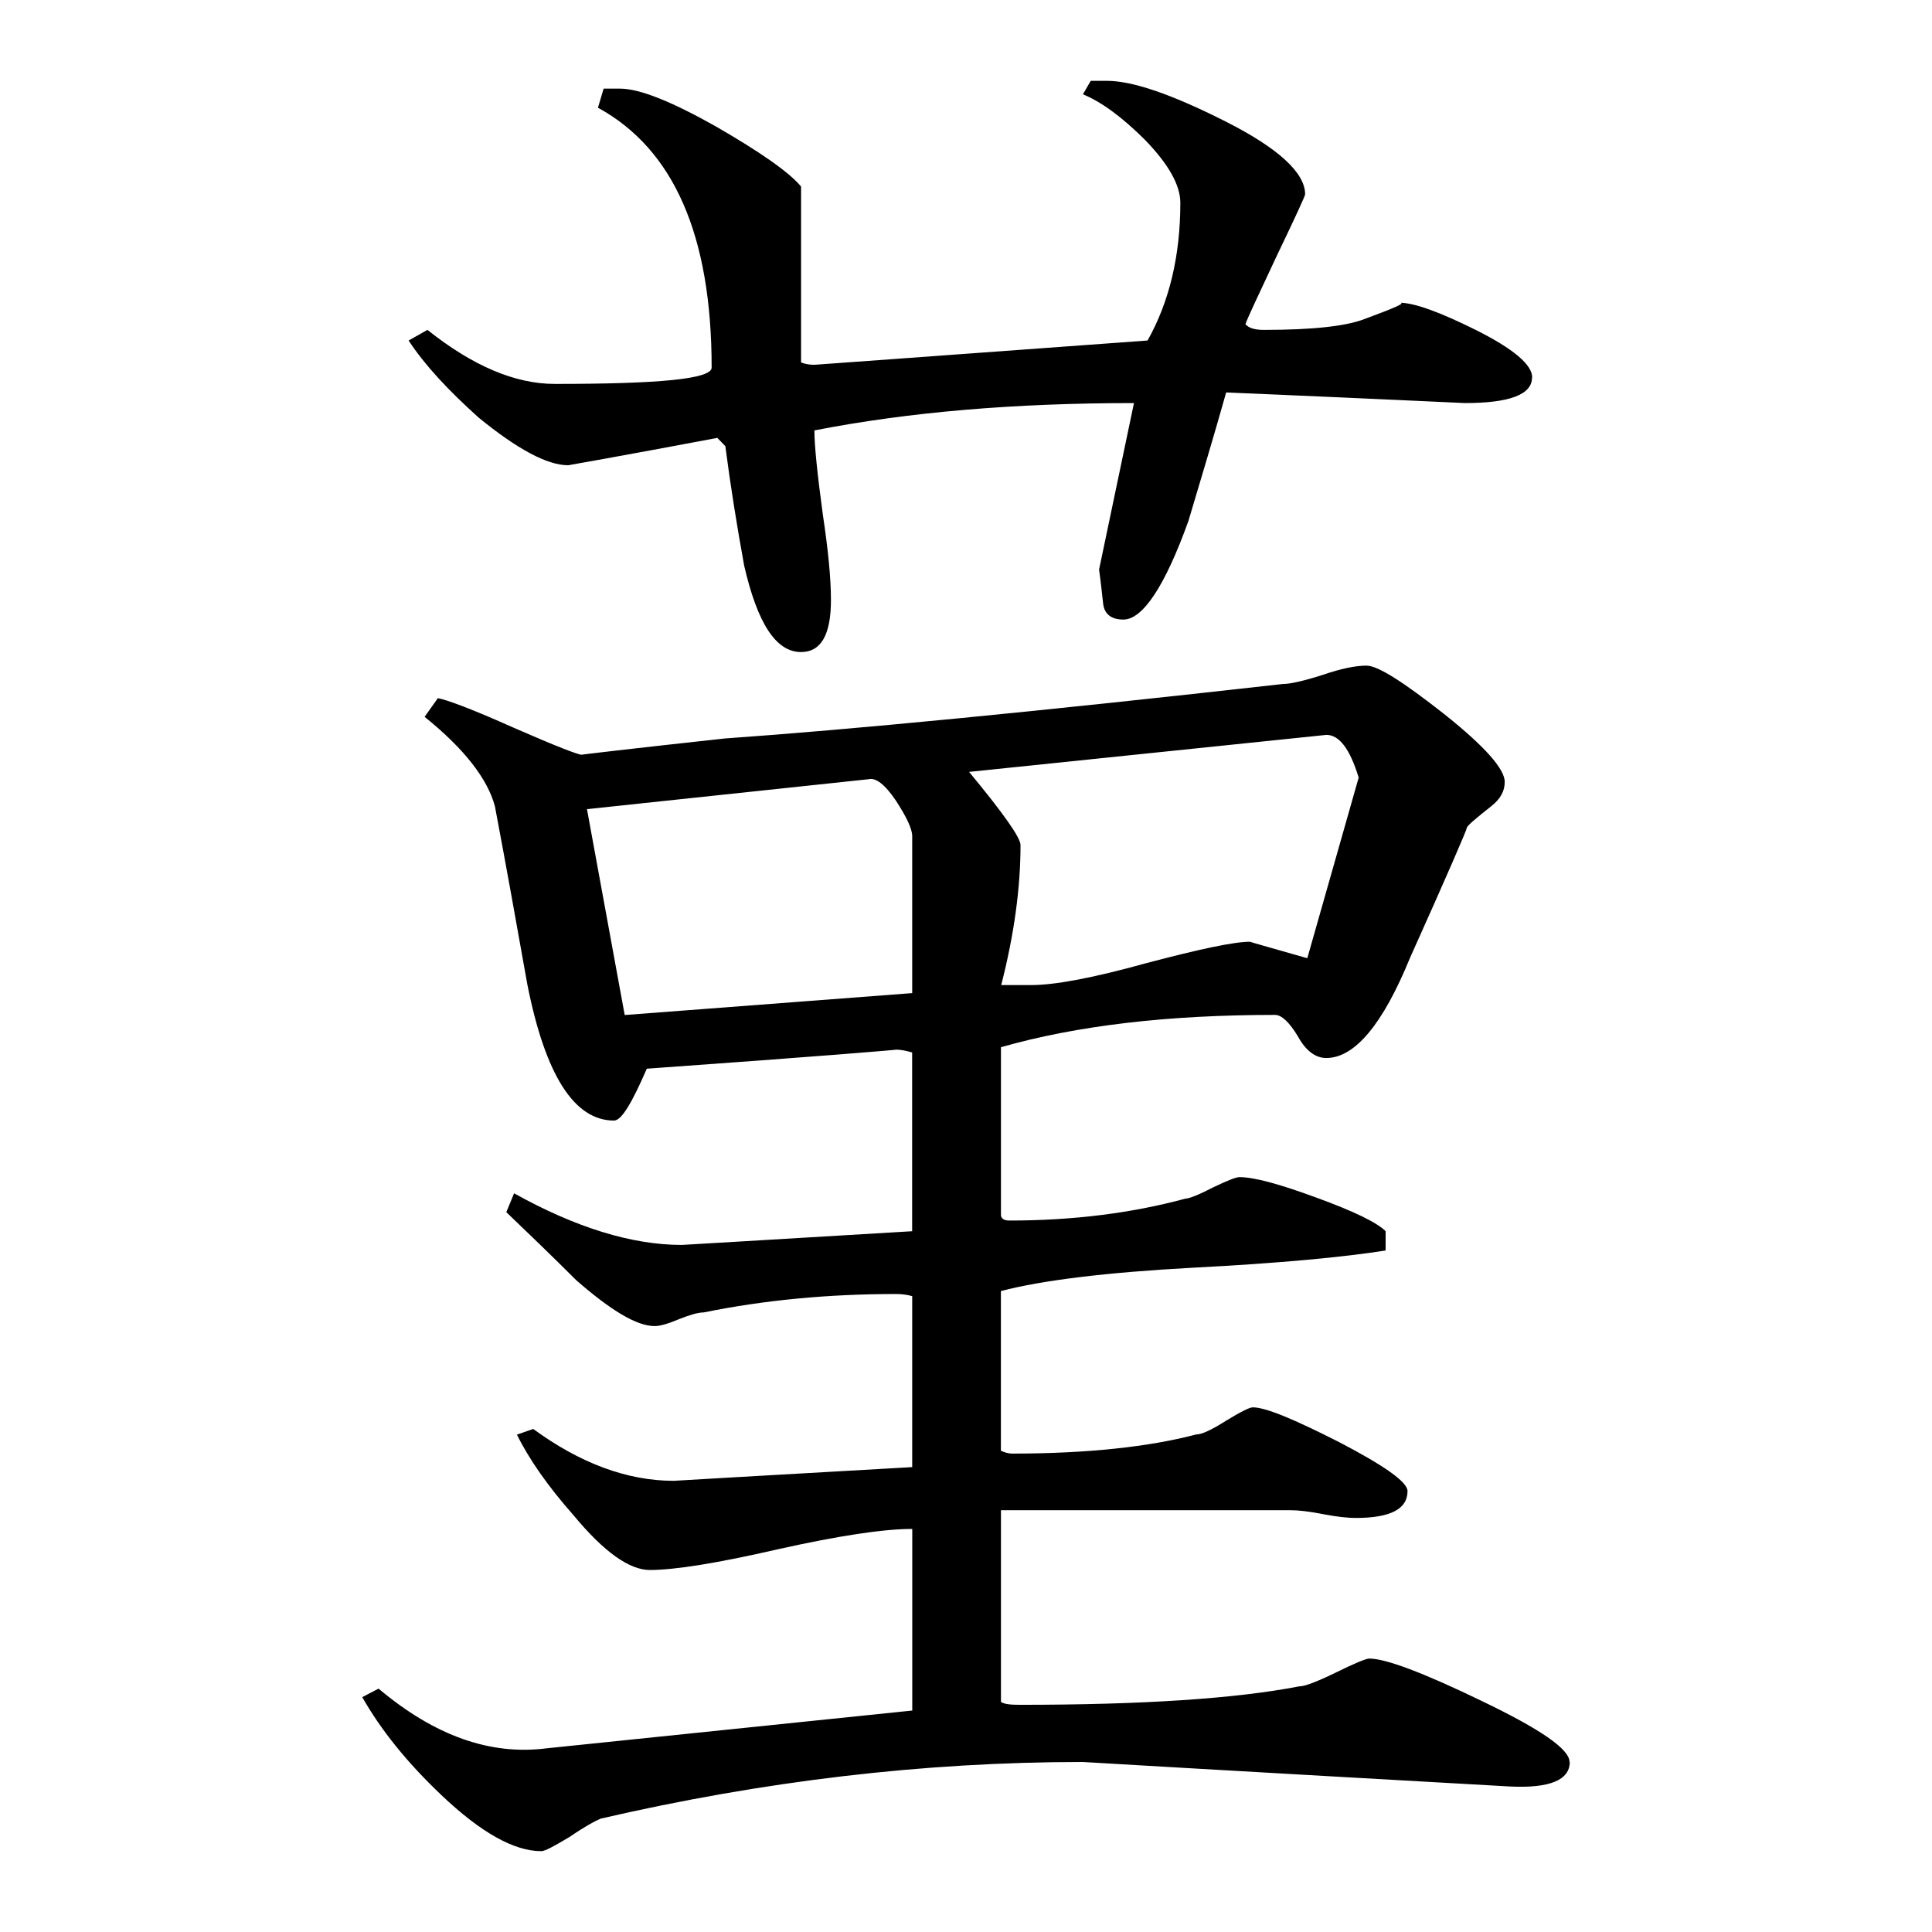
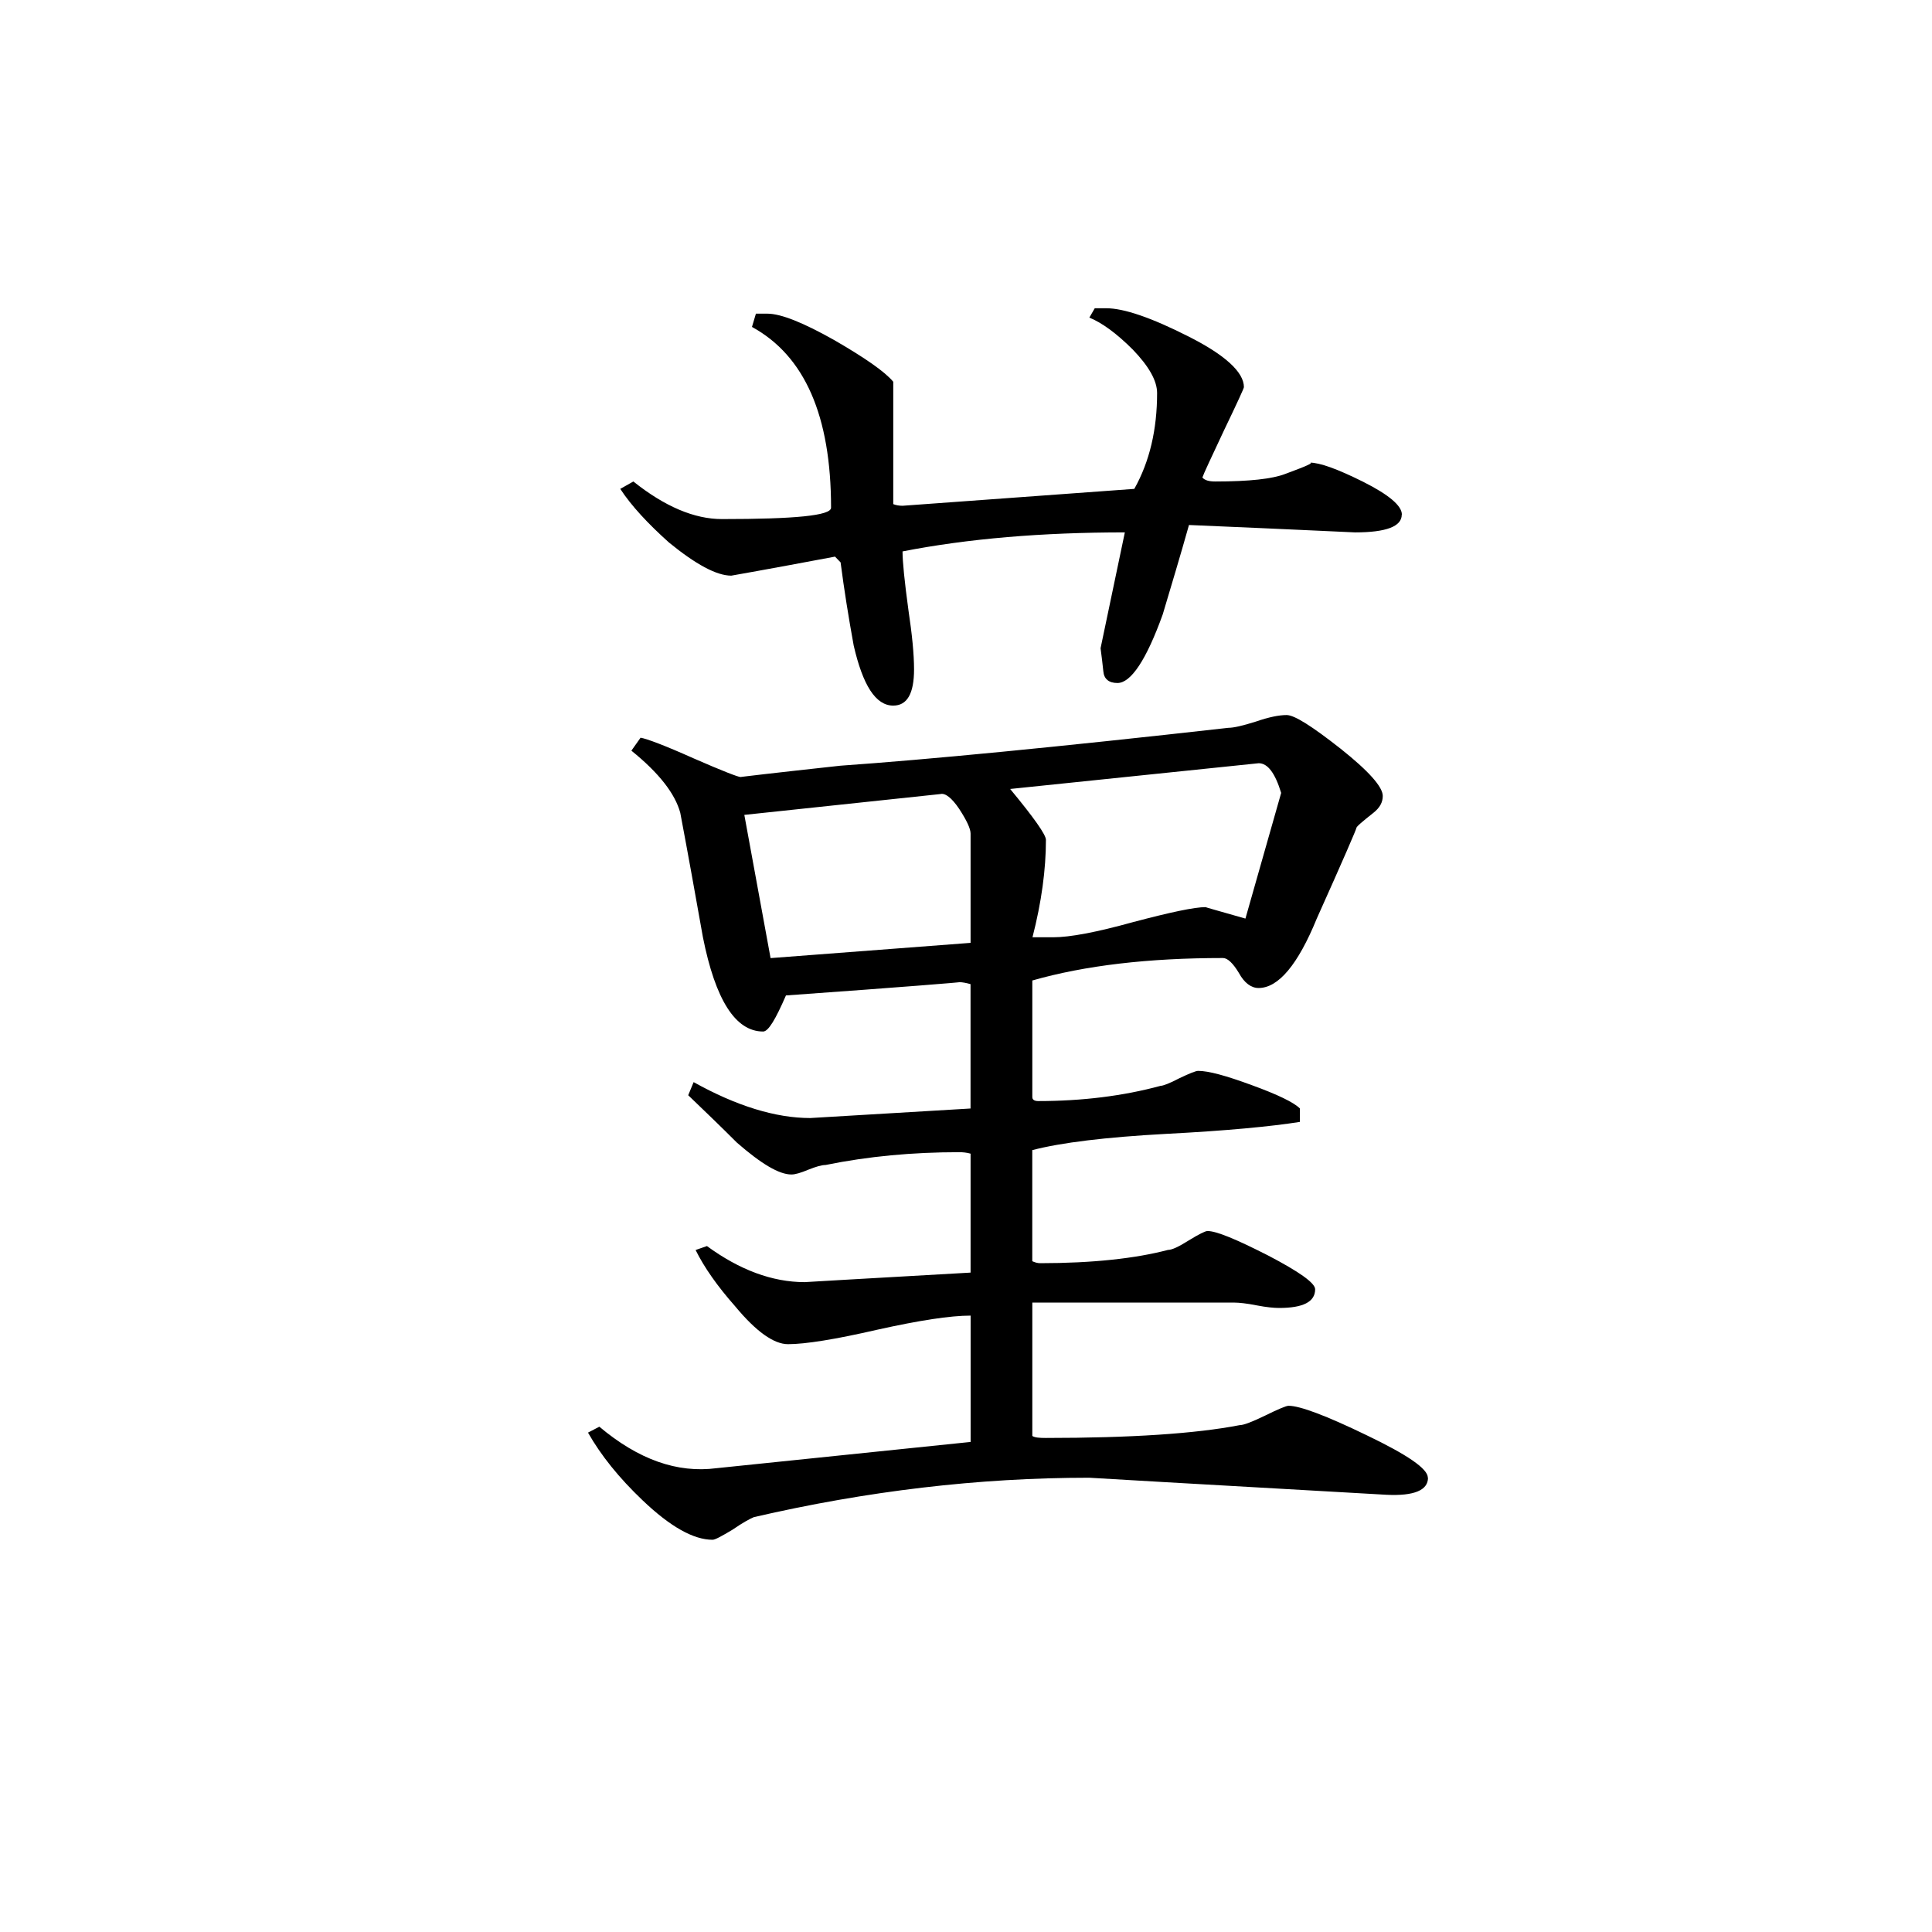
- <svg xmlns="http://www.w3.org/2000/svg" viewBox="4 4 32 32">
+ <svg xmlns="http://www.w3.org/2000/svg" viewBox="-4 -2 46 46">
  <path d="m29.375 10.254c0 .281-.371.422-1.113.422-.043 0-1.355-.066-3.953-.176-.203.723-.418 1.434-.625 2.129-.391 1.086-.758 1.633-1.078 1.633-.203 0-.32-.094-.336-.277-.02-.176-.039-.363-.066-.551l.578-2.758c-1.969 0-3.734.148-5.293.453 0 .246.047.711.141 1.402.086.574.133 1.043.133 1.406 0 .578-.164.863-.496.863-.418 0-.723-.484-.941-1.43-.121-.664-.227-1.324-.312-1.98l-.133-.137c-1.641.309-2.469.453-2.469.453-.352 0-.848-.27-1.484-.789-.5-.449-.891-.867-1.16-1.277l.312-.176c.75.598 1.453.895 2.109.895 1.73 0 2.598-.082 2.598-.27 0-2.184-.625-3.617-1.883-4.305l.094-.316h.27c.328 0 .859.215 1.594.629.73.422 1.203.75 1.406.992v2.914c.066.027.141.039.223.039 0 0 1.844-.133 5.516-.402.367-.652.543-1.418.543-2.281 0-.297-.199-.641-.578-1.035-.391-.391-.738-.641-1.035-.762l.129-.223h.27c.422 0 1.074.223 1.961.672.875.441 1.32.852 1.32 1.207 0 .027-.16.375-.477 1.035-.312.664-.484 1.031-.512 1.117.059.066.156.094.309.094.812 0 1.359-.062 1.664-.18.508-.188.699-.27.578-.27.246 0 .664.152 1.277.457.613.309.922.57.922.781zm.625 22.93c0 .297-.328.438-.988.406-4.719-.266-7.078-.406-7.078-.406-2.637 0-5.293.316-7.984.938-.094.039-.262.129-.512.301-.262.156-.41.238-.473.238-.449 0-1-.305-1.664-.938-.566-.539-.992-1.07-1.301-1.613l.27-.141c.934.785 1.855 1.109 2.789.988l6.051-.625v-3.008c-.484 0-1.219.113-2.223.336-1 .23-1.711.344-2.125.344-.336 0-.758-.297-1.262-.906-.418-.473-.734-.922-.938-1.336l.27-.094c.773.566 1.555.859 2.328.859 0 0 1.312-.078 3.949-.227v-2.832c-.094-.027-.188-.035-.27-.035-1.109 0-2.168.098-3.184.305-.094 0-.223.039-.402.109-.188.078-.316.117-.41.117-.297 0-.723-.258-1.297-.758-.391-.391-.781-.766-1.16-1.129l.129-.312c1.016.566 1.949.855 2.777.855 0 0 1.273-.074 3.816-.227v-2.961c-.094-.027-.188-.047-.27-.047.082 0-1.281.113-4.125.316-.246.566-.418.859-.543.859-.66 0-1.137-.754-1.434-2.246-.176-.988-.352-1.973-.539-2.961-.121-.449-.5-.945-1.164-1.48l.219-.309c.152.027.574.184 1.262.492.688.301 1.062.445 1.121.445-.031 0 .758-.094 2.375-.27 2.066-.145 5.141-.441 9.238-.902.121 0 .332-.047.652-.148.316-.109.555-.156.734-.156.188 0 .609.27 1.285.801.672.535 1.004.91 1.004 1.125 0 .152-.07.281-.223.402-.266.211-.406.328-.406.363 0 .027-.309.746-.941 2.152-.449 1.098-.914 1.656-1.387 1.656-.176 0-.34-.121-.469-.359-.141-.234-.27-.355-.379-.355-1.773 0-3.281.176-4.539.535v2.777c0 .059.047.094.141.094 1.043 0 2.023-.121 2.914-.363.055 0 .207-.055.445-.18.246-.117.391-.176.449-.176.246 0 .66.113 1.277.34.613.223 1 .41 1.145.555v.32c-.688.109-1.75.211-3.188.285-1.434.078-2.496.207-3.184.387v2.645c.062.027.121.047.188.047 1.246 0 2.273-.113 3.043-.316.094 0 .254-.074.496-.227.242-.148.391-.223.445-.223.215 0 .688.199 1.434.578.75.391 1.129.66 1.129.809 0 .301-.289.445-.859.445-.117 0-.297-.016-.535-.062-.234-.047-.422-.066-.531-.066h-4.809v3.176c.062.039.168.047.32.047 2.023 0 3.57-.102 4.617-.305.094 0 .289-.074.605-.227.316-.156.504-.234.559-.234.27 0 .895.234 1.863.703.969.465 1.453.797 1.453 1.008zm-3.496-16.305c-.145-.473-.32-.707-.535-.707l-5.918.613c.57.688.852 1.09.852 1.211 0 .707-.105 1.484-.32 2.32h.496c.391 0 1.02-.117 1.906-.363.887-.234 1.453-.355 1.723-.355-.023 0 .293.086.945.273zm-7.395 3.57v-2.602c0-.117-.094-.316-.27-.586-.184-.273-.336-.383-.449-.355l-4.668.496.625 3.41zm0 0" />
</svg>
